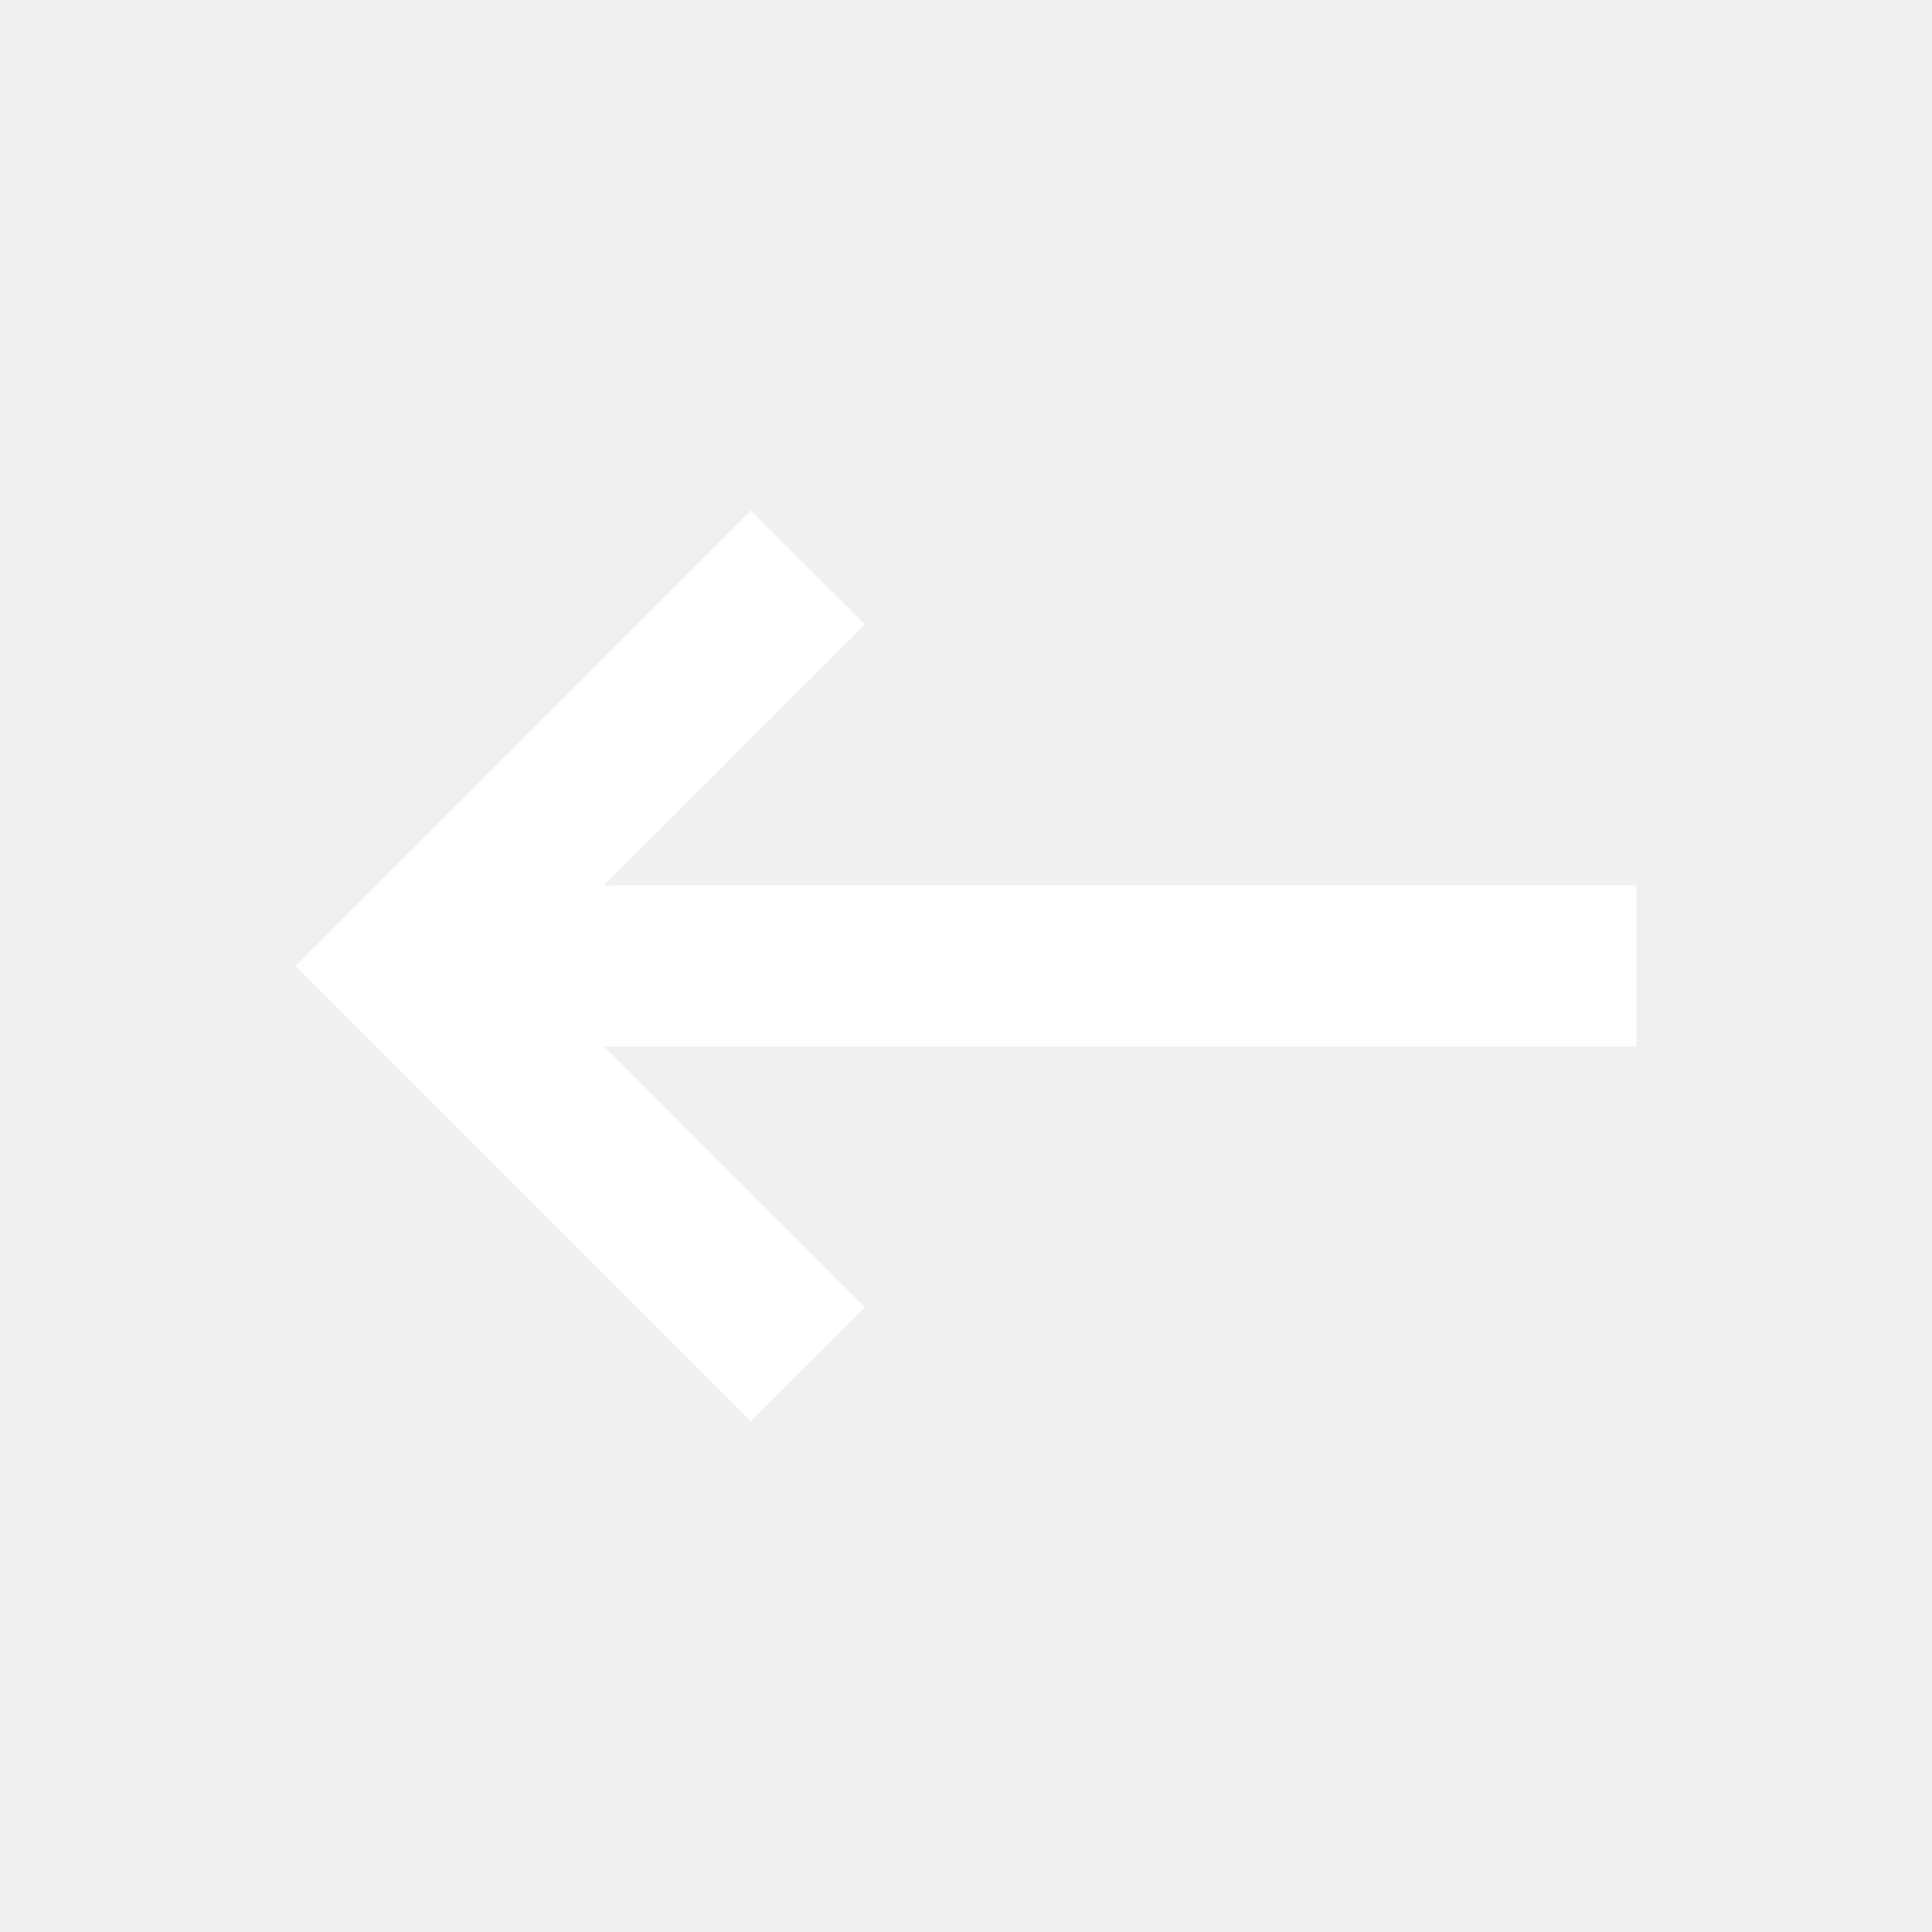
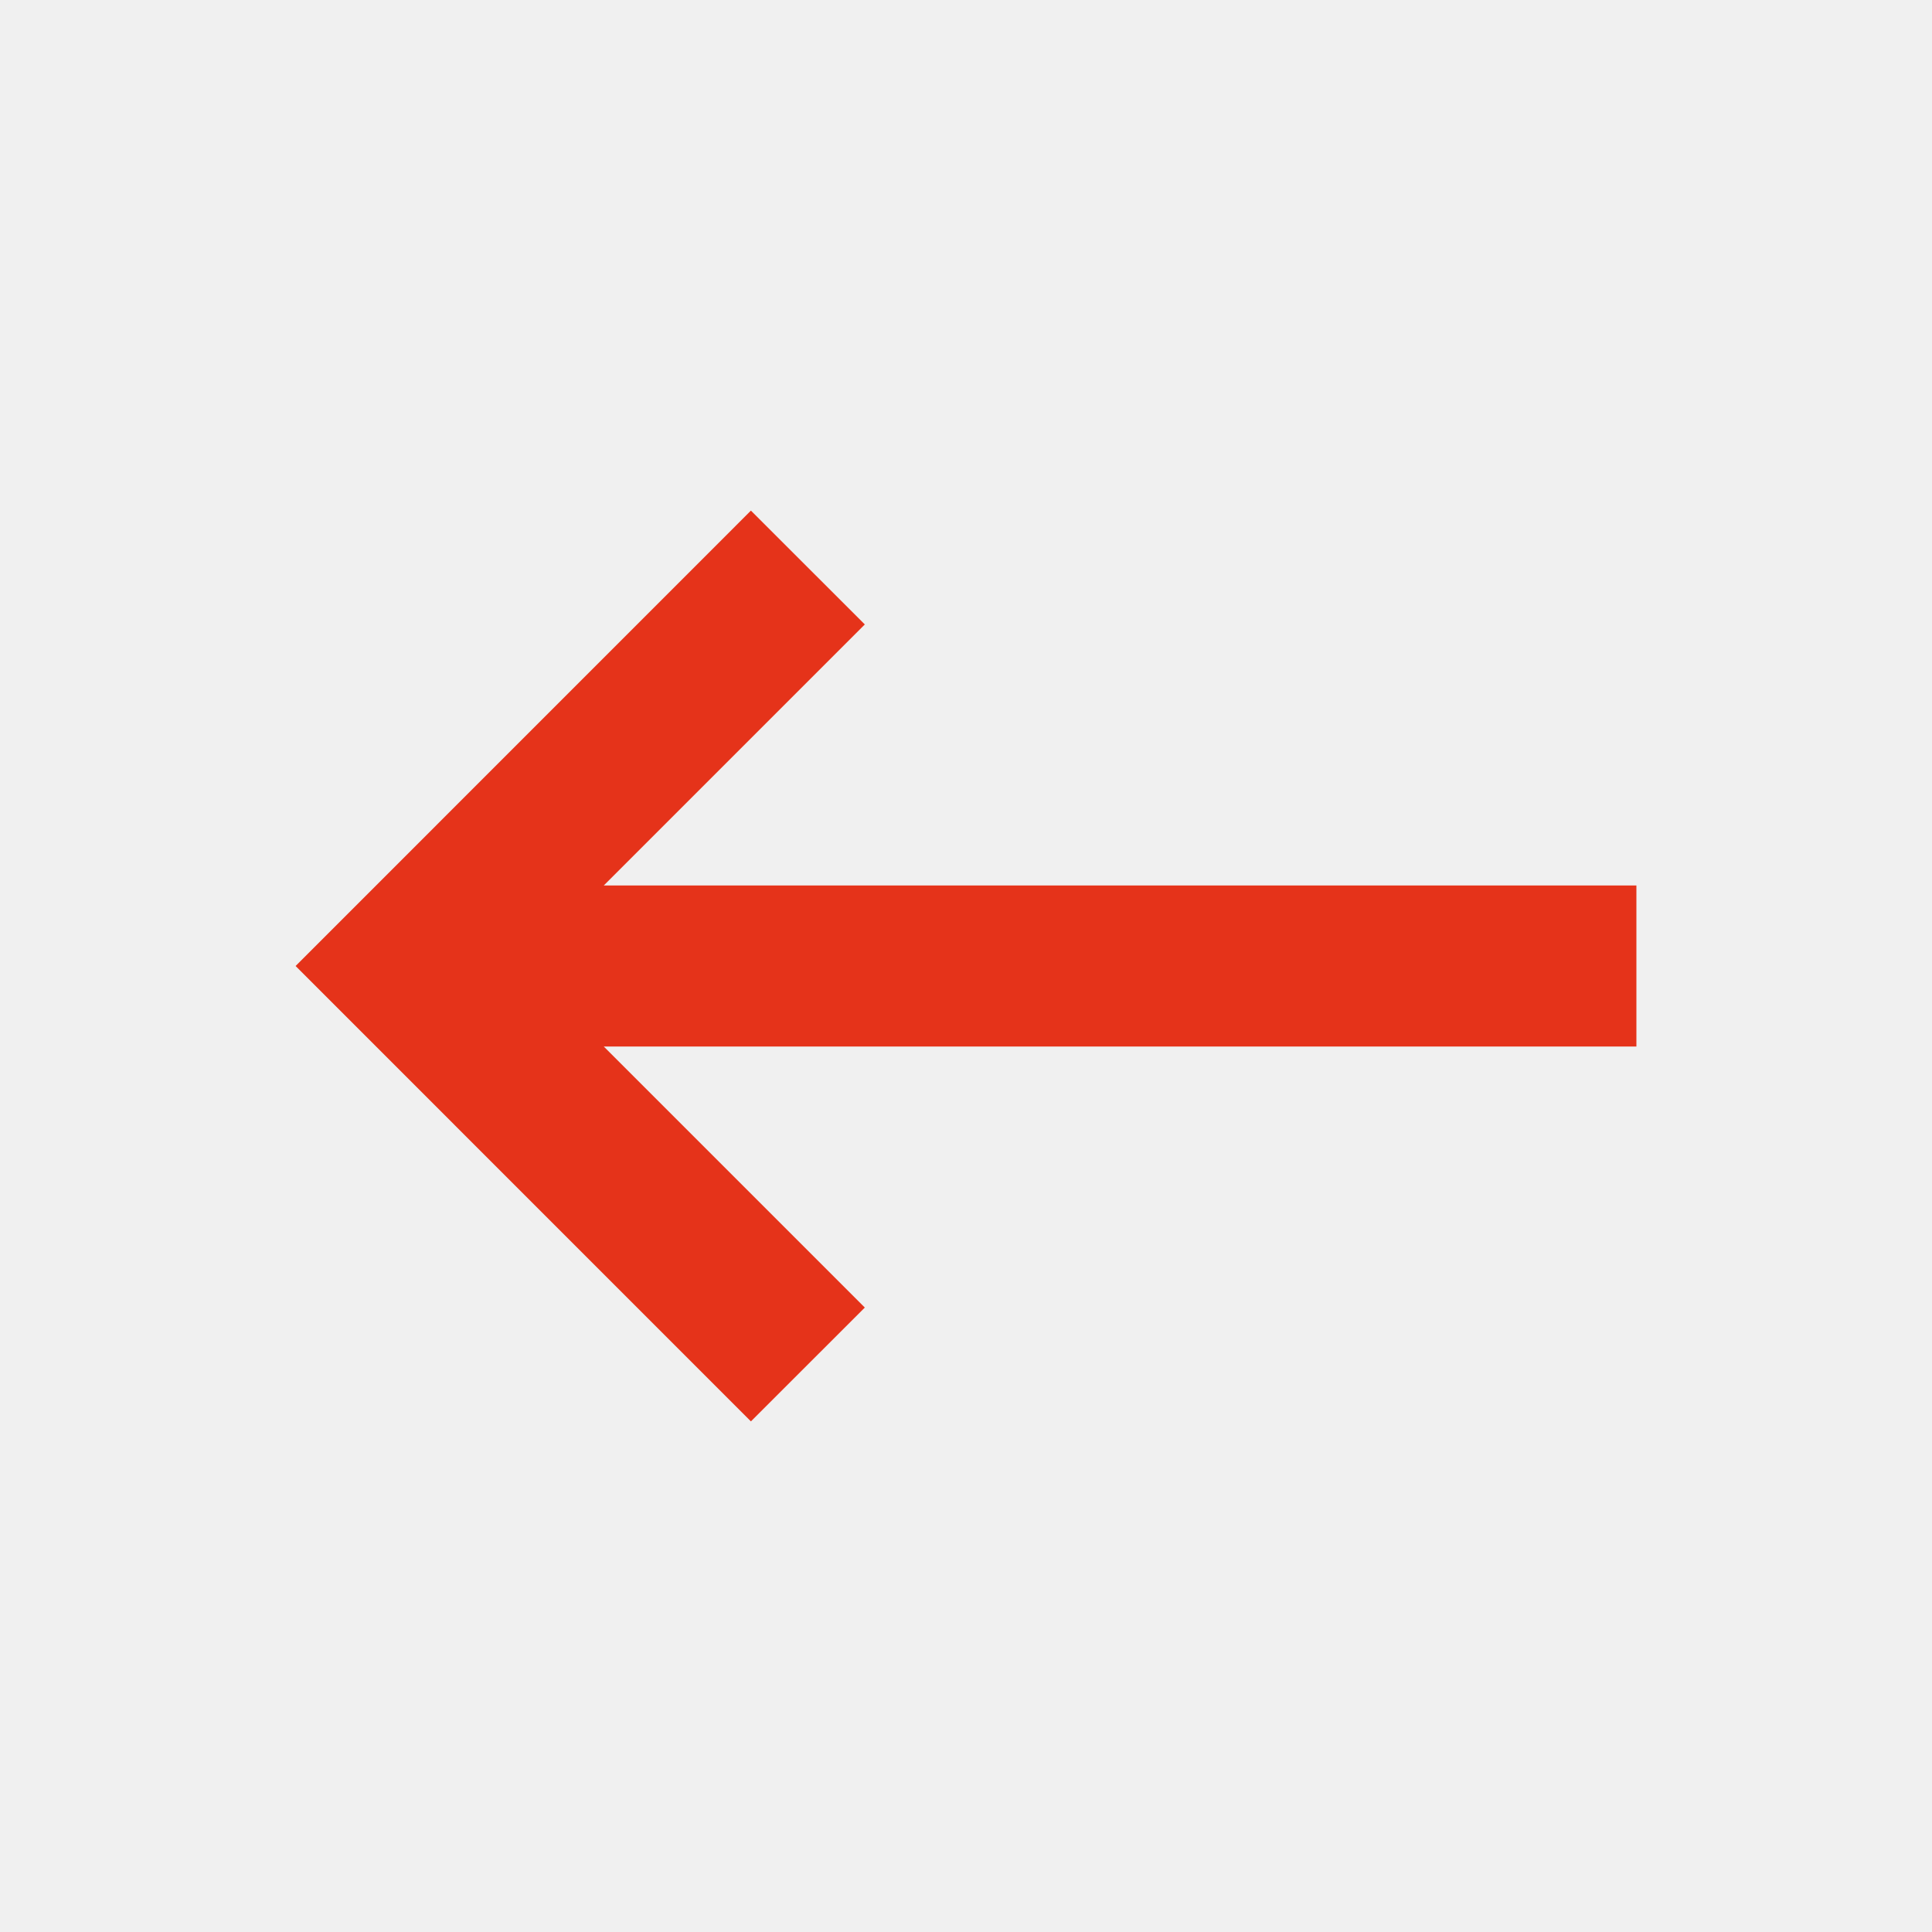
<svg xmlns="http://www.w3.org/2000/svg" width="24" height="24" viewBox="0 0 24 24" fill="none">
-   <path d="M20.328 11V13L7.5 13L10.743 16.243L9.328 17.657L3.672 12L9.328 6.343L10.743 7.757L7.5 11L20.328 11Z" fill="#FFFFFF" />
+   <path d="M20.328 11V13L7.5 13L10.743 16.243L9.328 17.657L3.672 12L9.328 6.343L10.743 7.757L7.5 11L20.328 11Z" fill="#E5331A" />
</svg>
